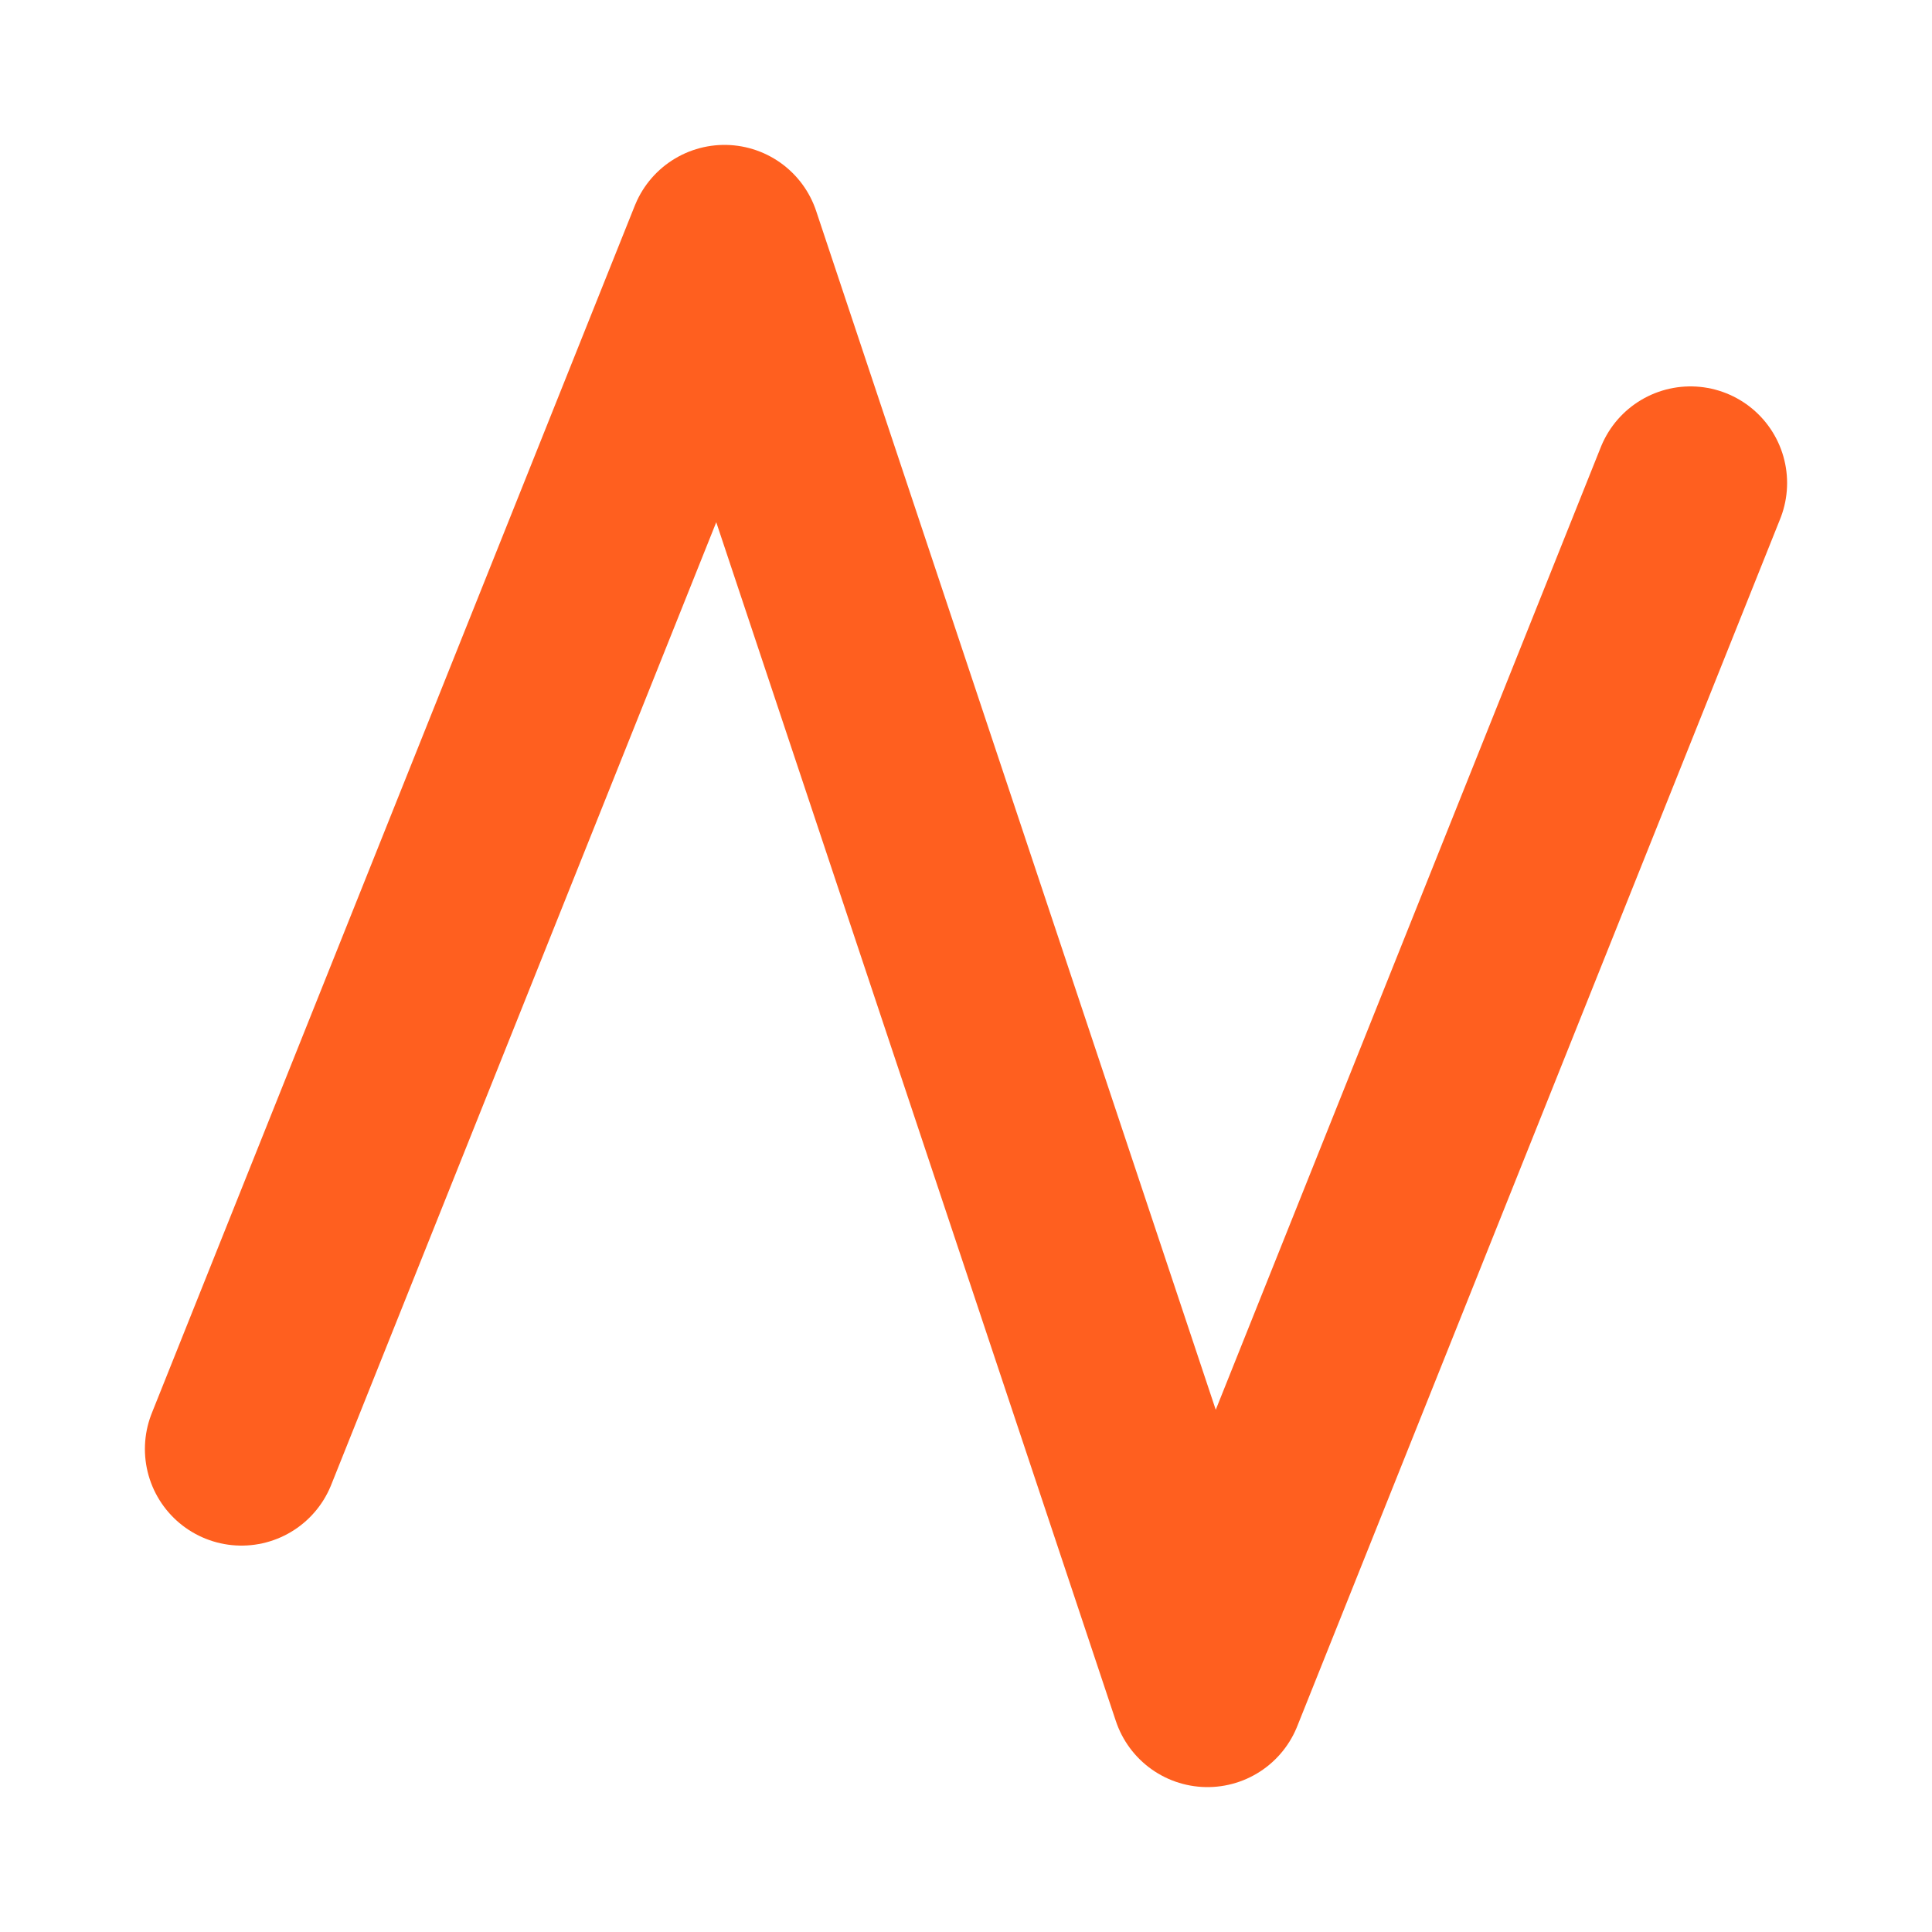
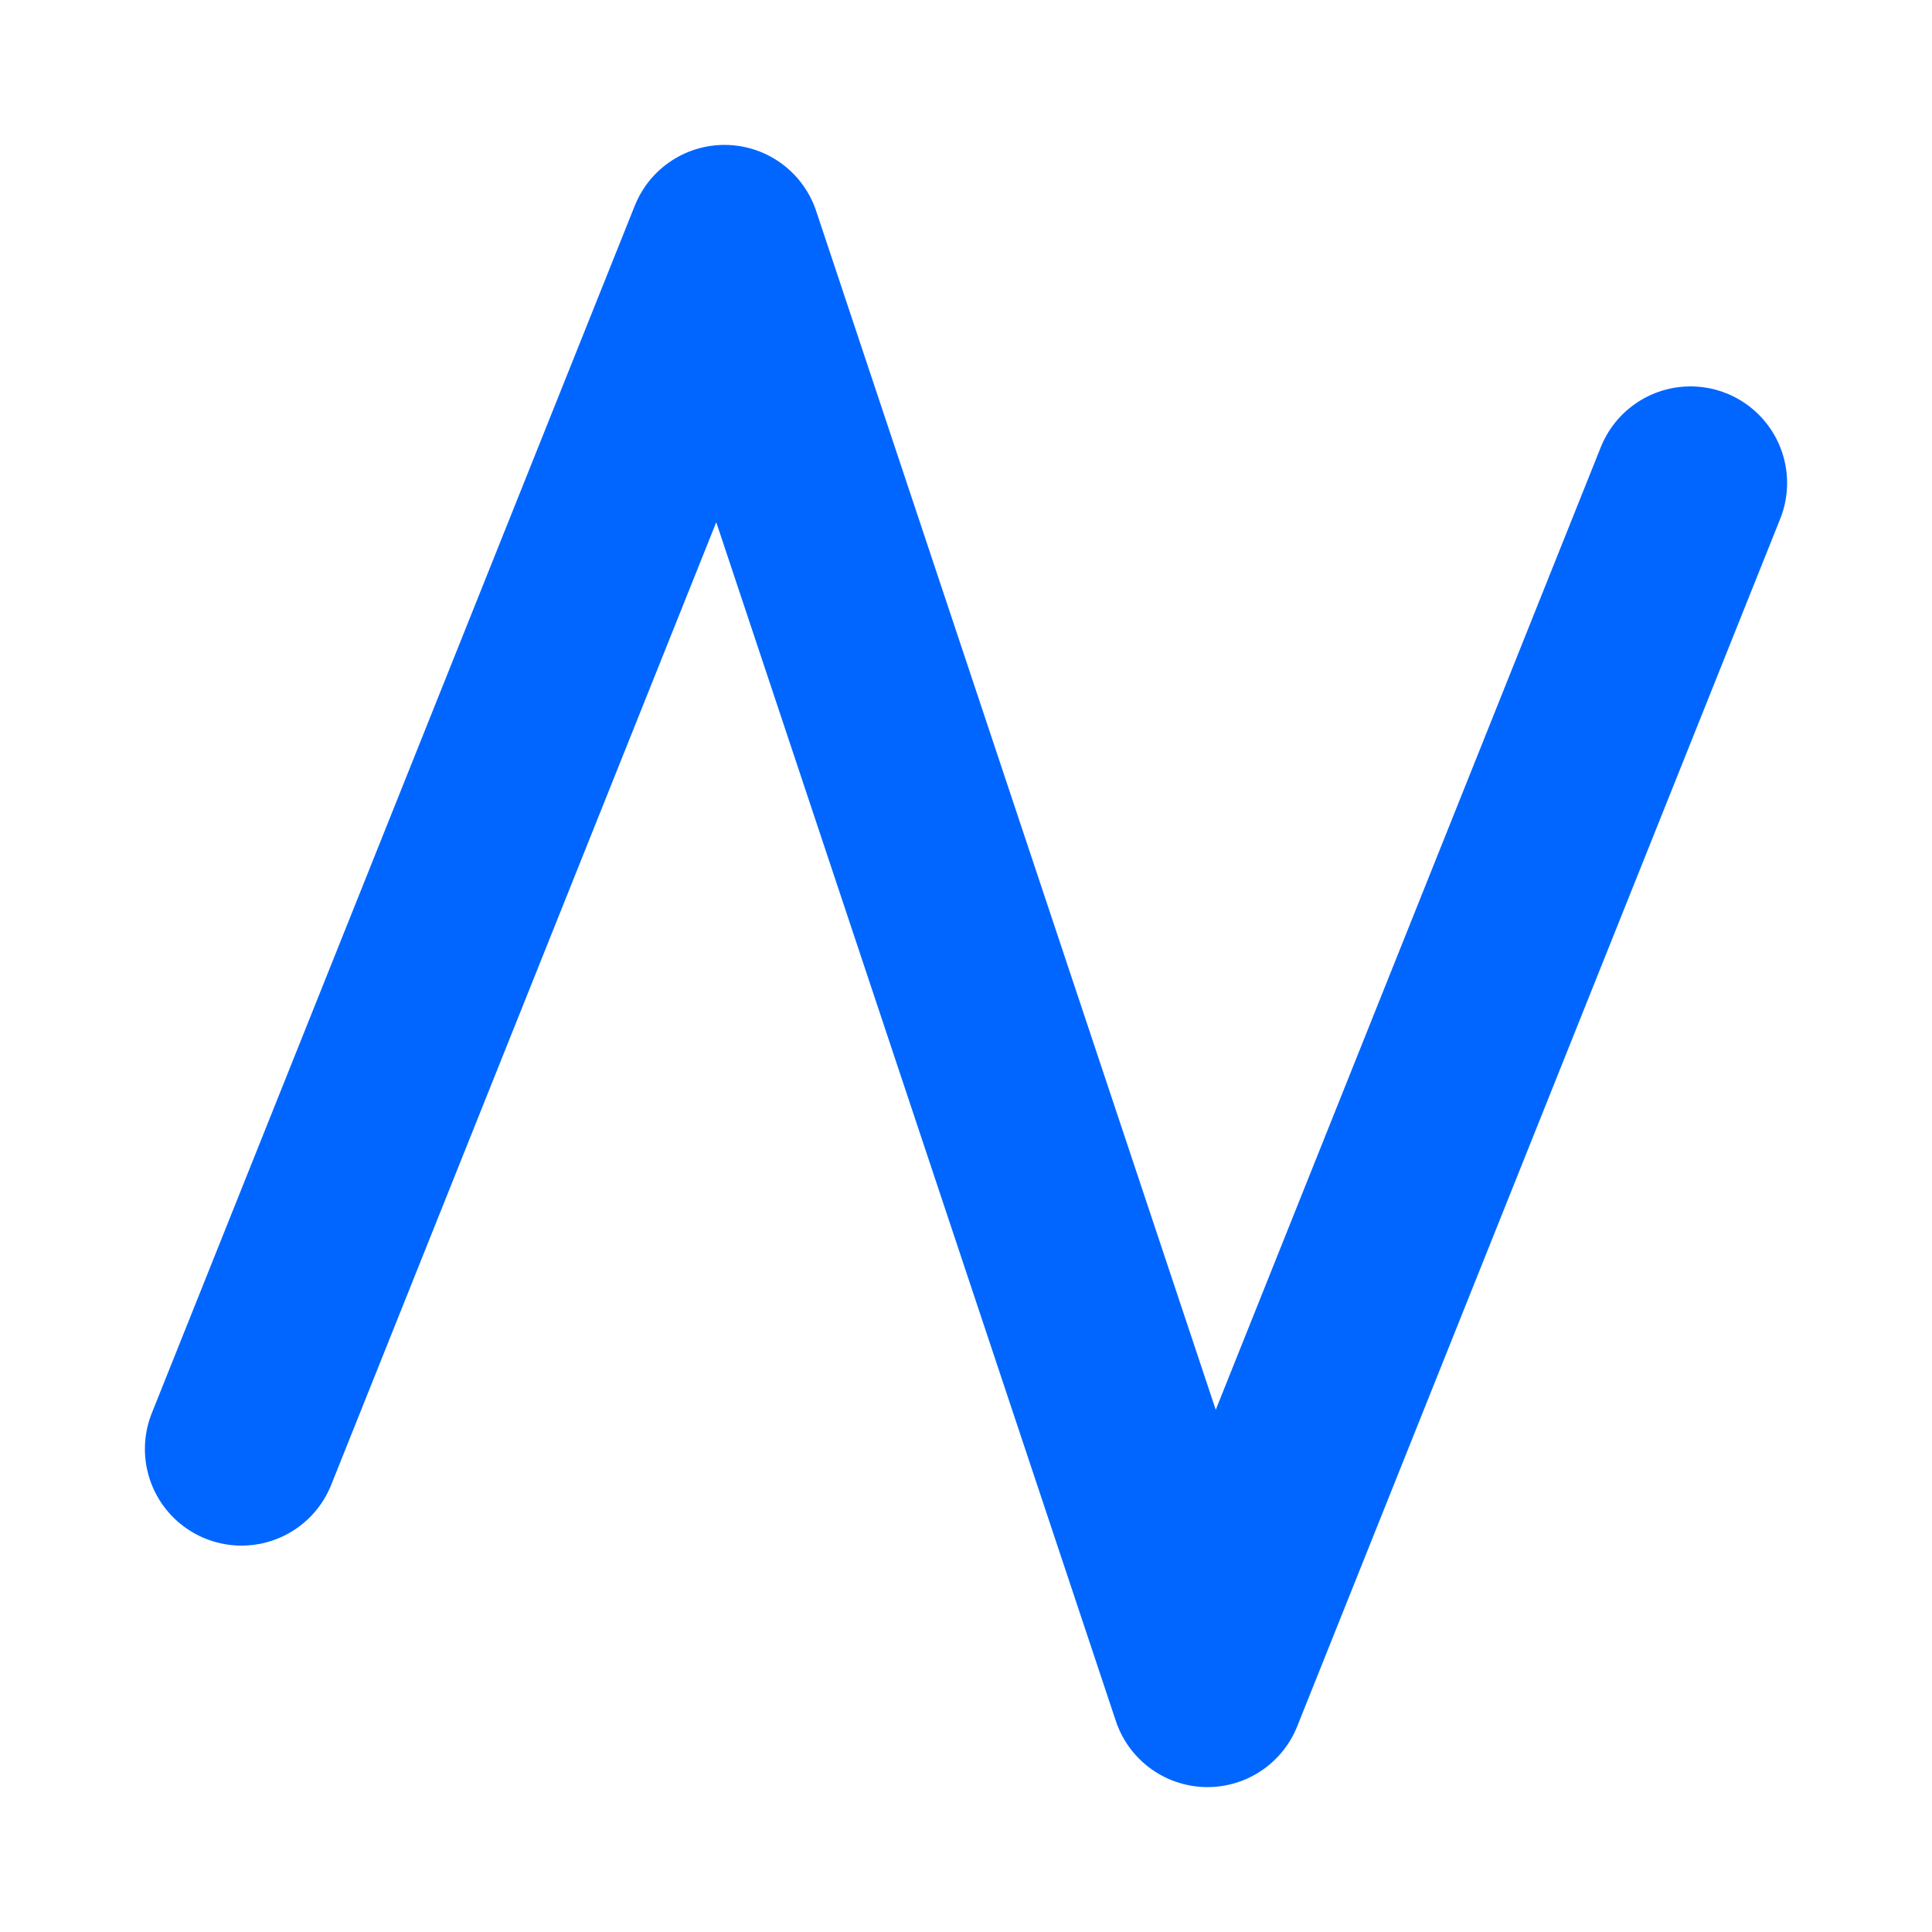
- <svg xmlns="http://www.w3.org/2000/svg" viewBox="0 0 40 40" fill="none" stroke="#ff5f1f" stroke-width="4" stroke-linecap="round" stroke-linejoin="round">
+ <svg xmlns="http://www.w3.org/2000/svg" viewBox="0 0 40 40" fill="none" stroke="#0066FF" stroke-width="4" stroke-linecap="round" stroke-linejoin="round">
  <path d="M5 30 L15 5 L25 35 L35 10" />
</svg>
